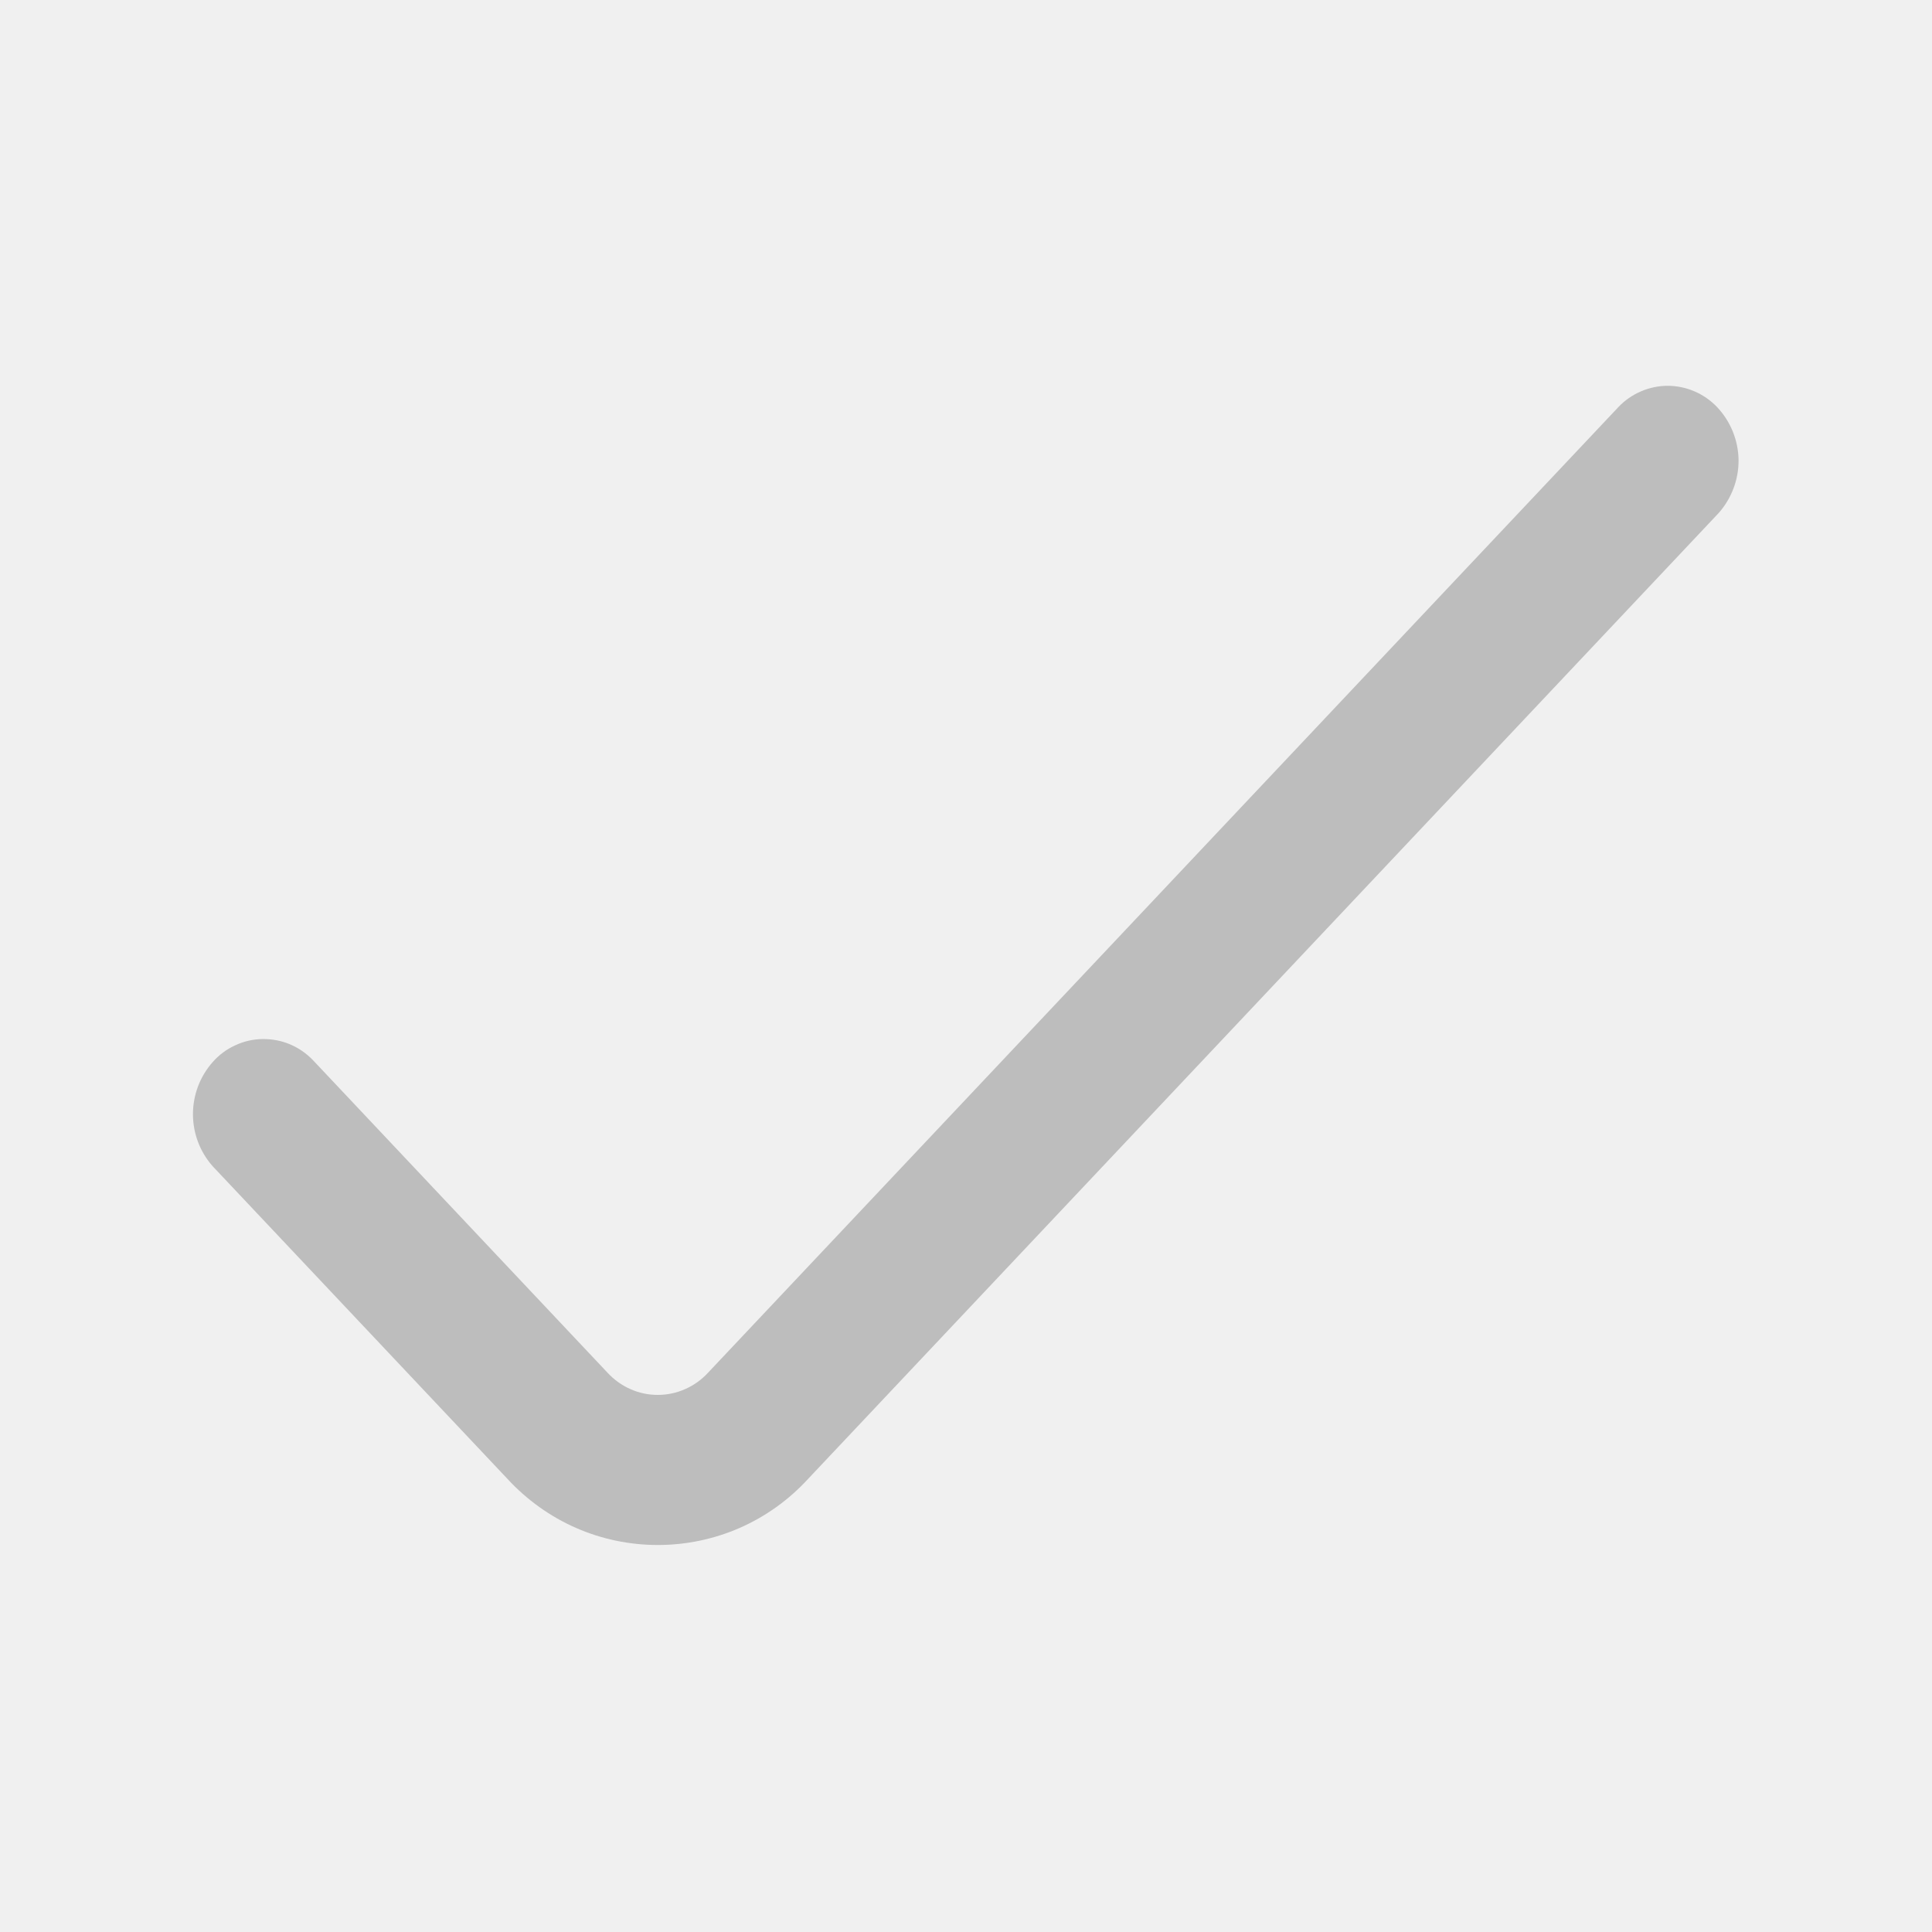
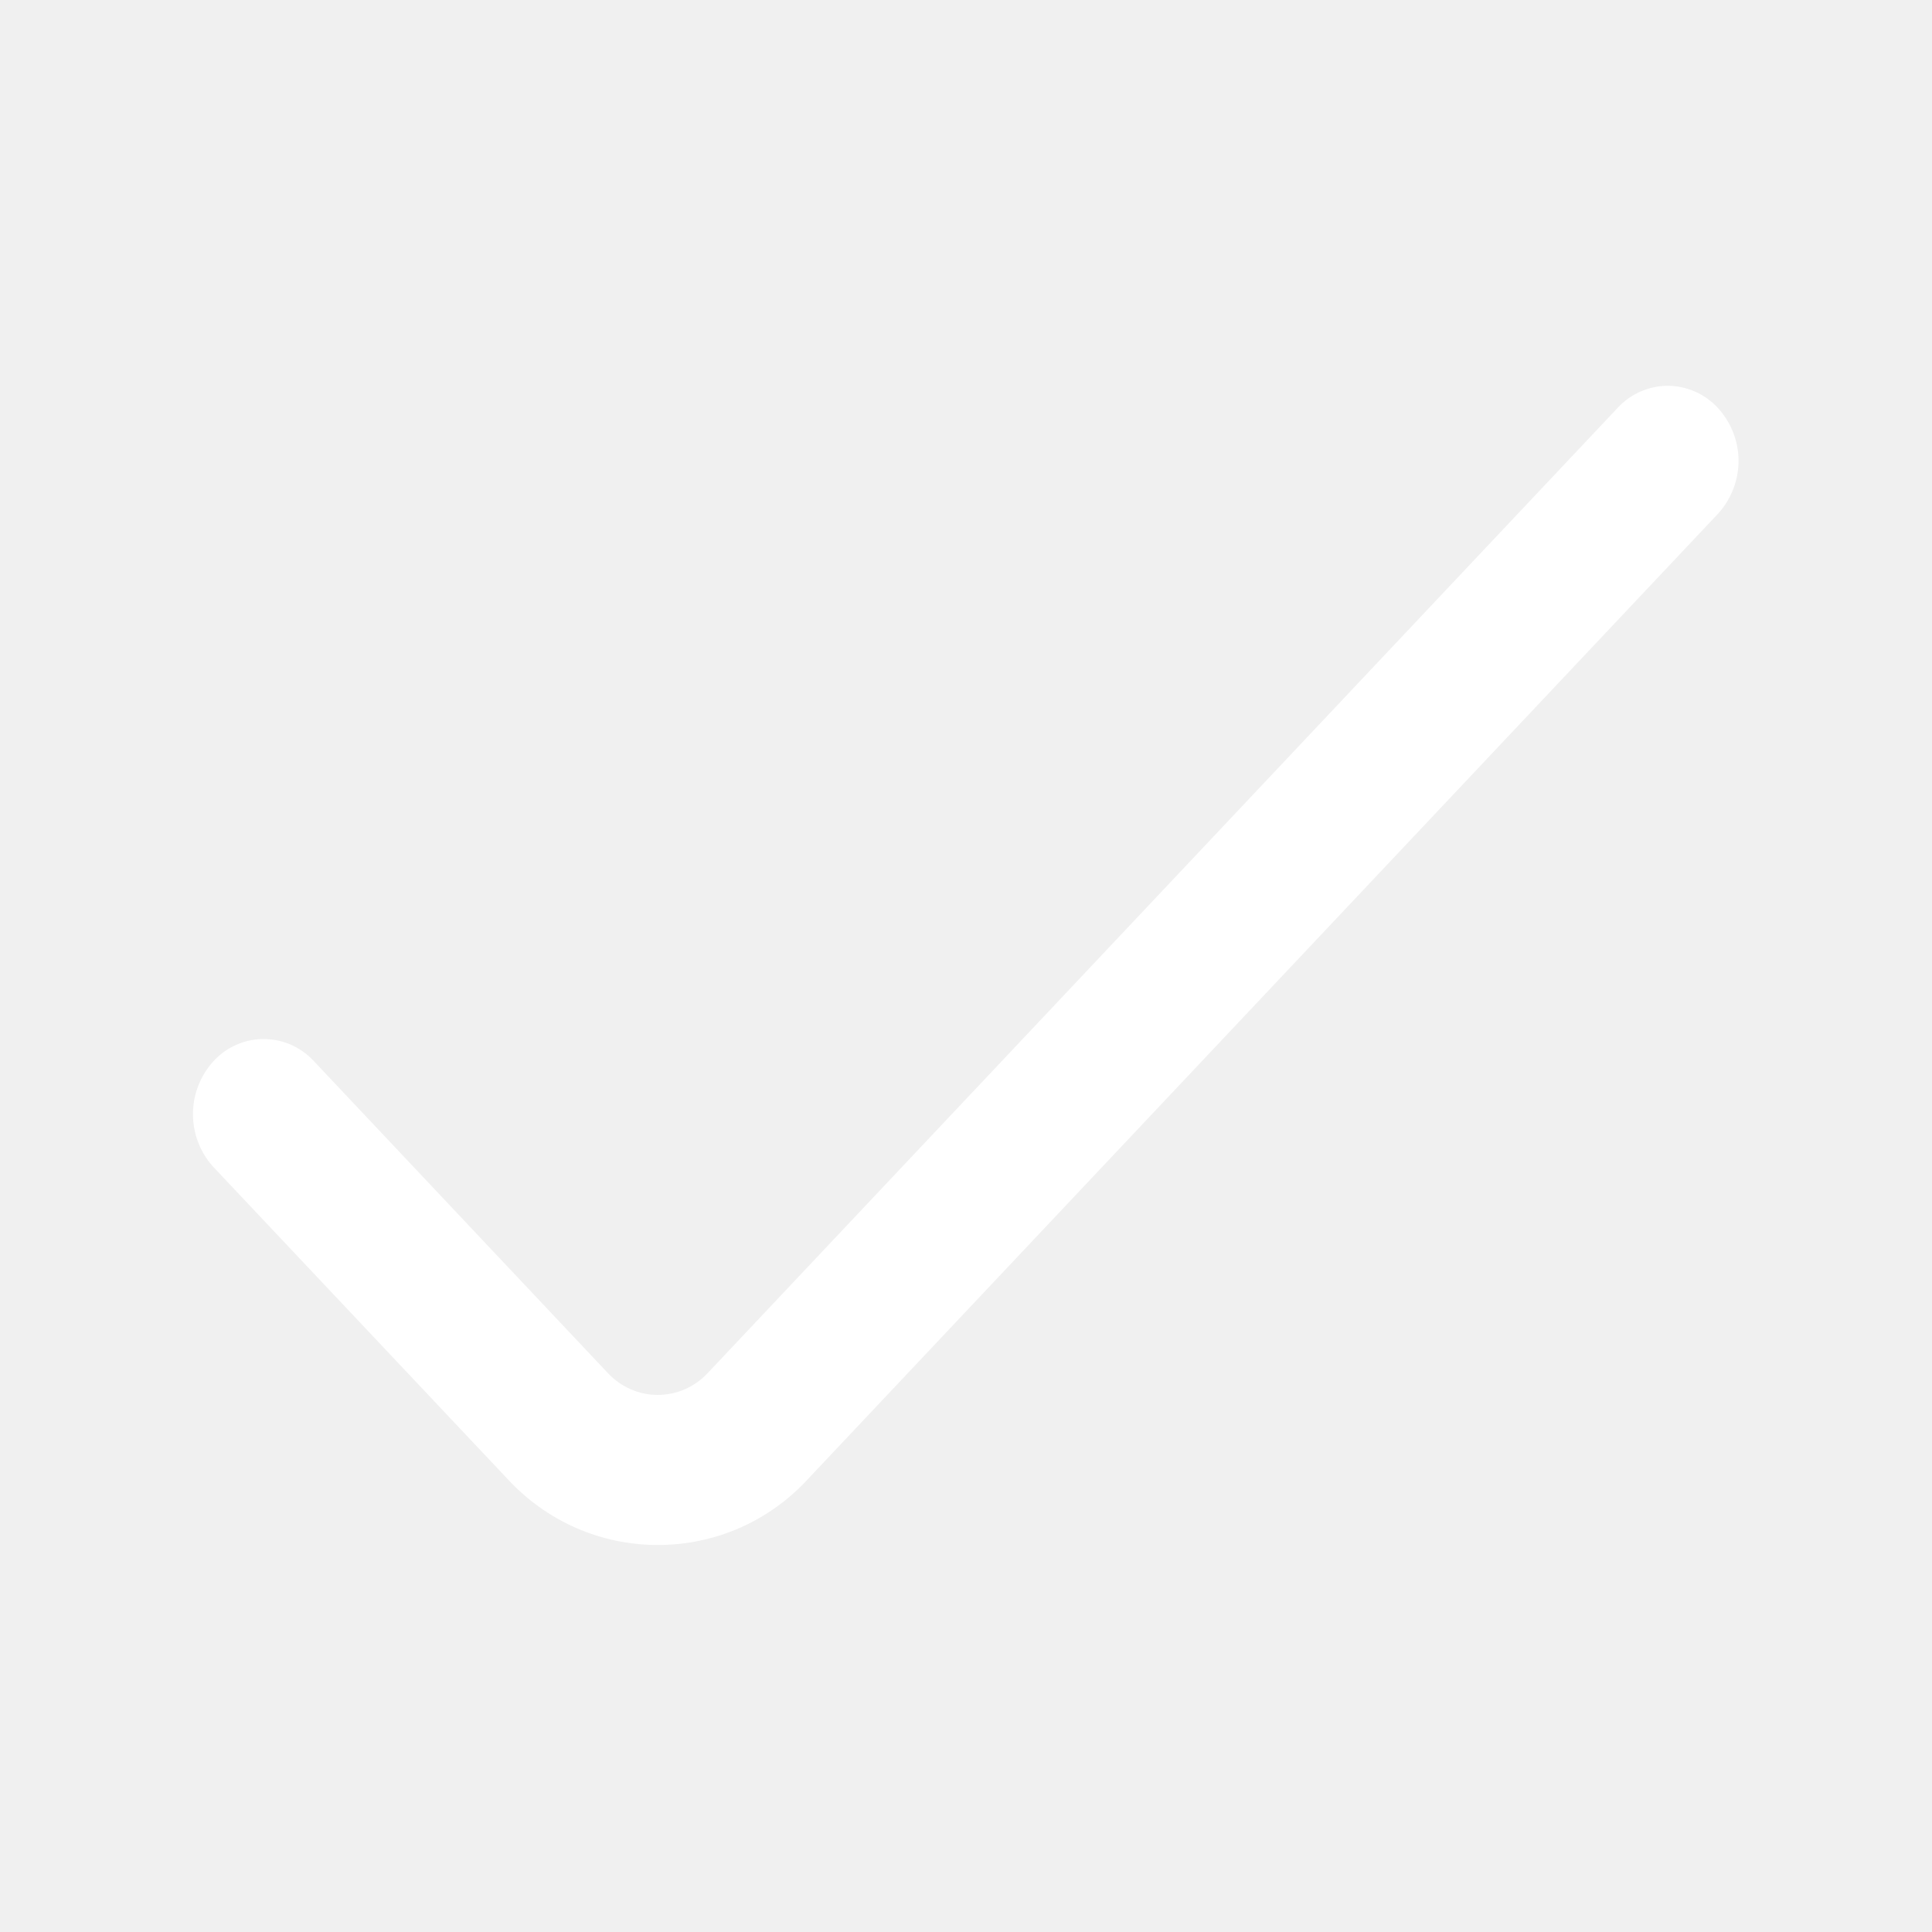
<svg xmlns="http://www.w3.org/2000/svg" width="16" height="16" viewBox="0 0 16 16" fill="none">
-   <path d="M1.762 9.659L4.204 12.249C4.363 12.421 4.555 12.559 4.769 12.653C4.983 12.747 5.214 12.795 5.448 12.795C5.681 12.795 5.913 12.747 6.127 12.653C6.341 12.559 6.533 12.421 6.691 12.249L14.233 4.249C14.341 4.127 14.4 3.969 14.398 3.807C14.395 3.644 14.331 3.488 14.219 3.37C14.166 3.315 14.103 3.271 14.033 3.241C13.963 3.211 13.887 3.195 13.811 3.195C13.735 3.195 13.66 3.211 13.59 3.241C13.52 3.271 13.456 3.315 13.404 3.37L5.862 11.37C5.809 11.427 5.745 11.473 5.674 11.504C5.602 11.536 5.525 11.552 5.447 11.552C5.369 11.552 5.292 11.536 5.221 11.504C5.15 11.473 5.086 11.427 5.033 11.37L2.591 8.779C2.537 8.723 2.472 8.678 2.4 8.648C2.329 8.618 2.251 8.604 2.173 8.605C2.095 8.606 2.018 8.624 1.948 8.657C1.877 8.689 1.814 8.736 1.762 8.795C1.656 8.914 1.598 9.068 1.598 9.227C1.598 9.386 1.656 9.54 1.762 9.659Z" fill="#BDBDBD" />
+   <path d="M1.762 9.659L4.204 12.249C4.363 12.421 4.555 12.559 4.769 12.653C4.983 12.747 5.214 12.795 5.448 12.795C5.681 12.795 5.913 12.747 6.127 12.653C6.341 12.559 6.533 12.421 6.691 12.249L14.233 4.249C14.341 4.127 14.4 3.969 14.398 3.807C14.395 3.644 14.331 3.488 14.219 3.37C14.166 3.315 14.103 3.271 14.033 3.241C13.963 3.211 13.887 3.195 13.811 3.195C13.735 3.195 13.66 3.211 13.59 3.241C13.52 3.271 13.456 3.315 13.404 3.37L5.862 11.37C5.809 11.427 5.745 11.473 5.674 11.504C5.602 11.536 5.525 11.552 5.447 11.552C5.369 11.552 5.292 11.536 5.221 11.504C5.15 11.473 5.086 11.427 5.033 11.37L2.591 8.779C2.537 8.723 2.472 8.678 2.4 8.648C2.329 8.618 2.251 8.604 2.173 8.605C2.095 8.606 2.018 8.624 1.948 8.657C1.877 8.689 1.814 8.736 1.762 8.795C1.656 8.914 1.598 9.068 1.598 9.227C1.598 9.386 1.656 9.54 1.762 9.659Z" fill="white" />
</svg>
